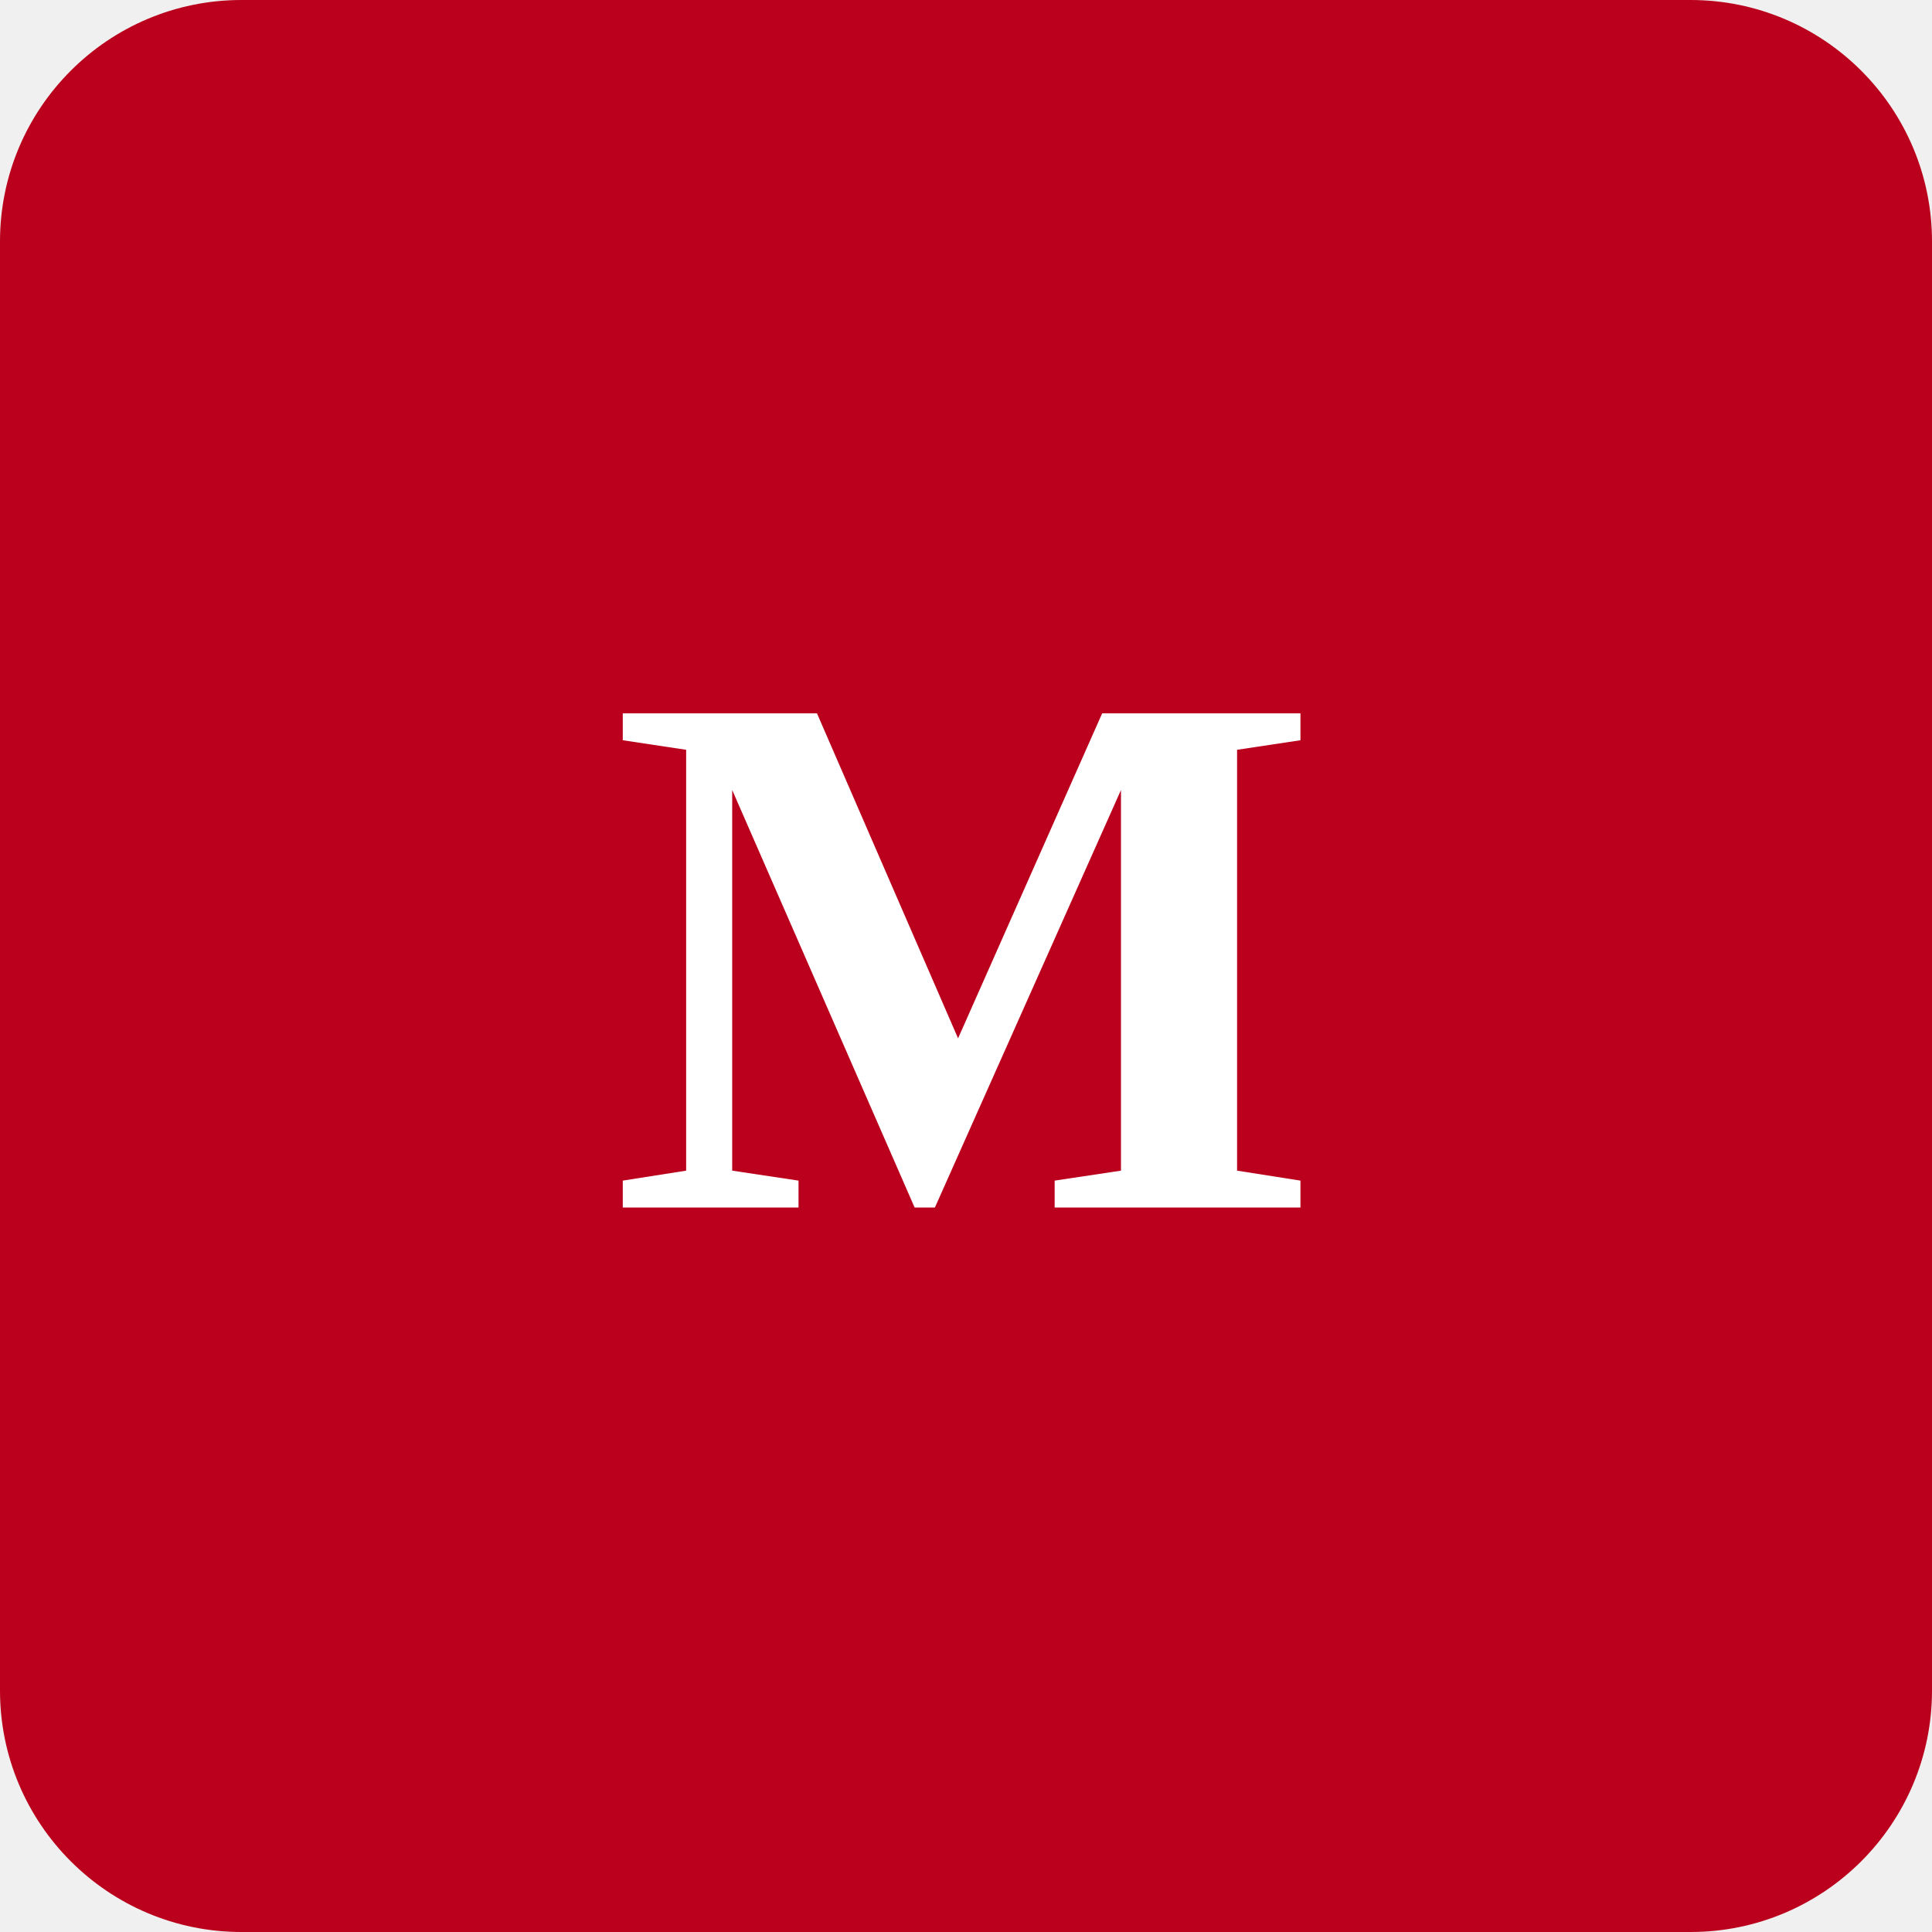
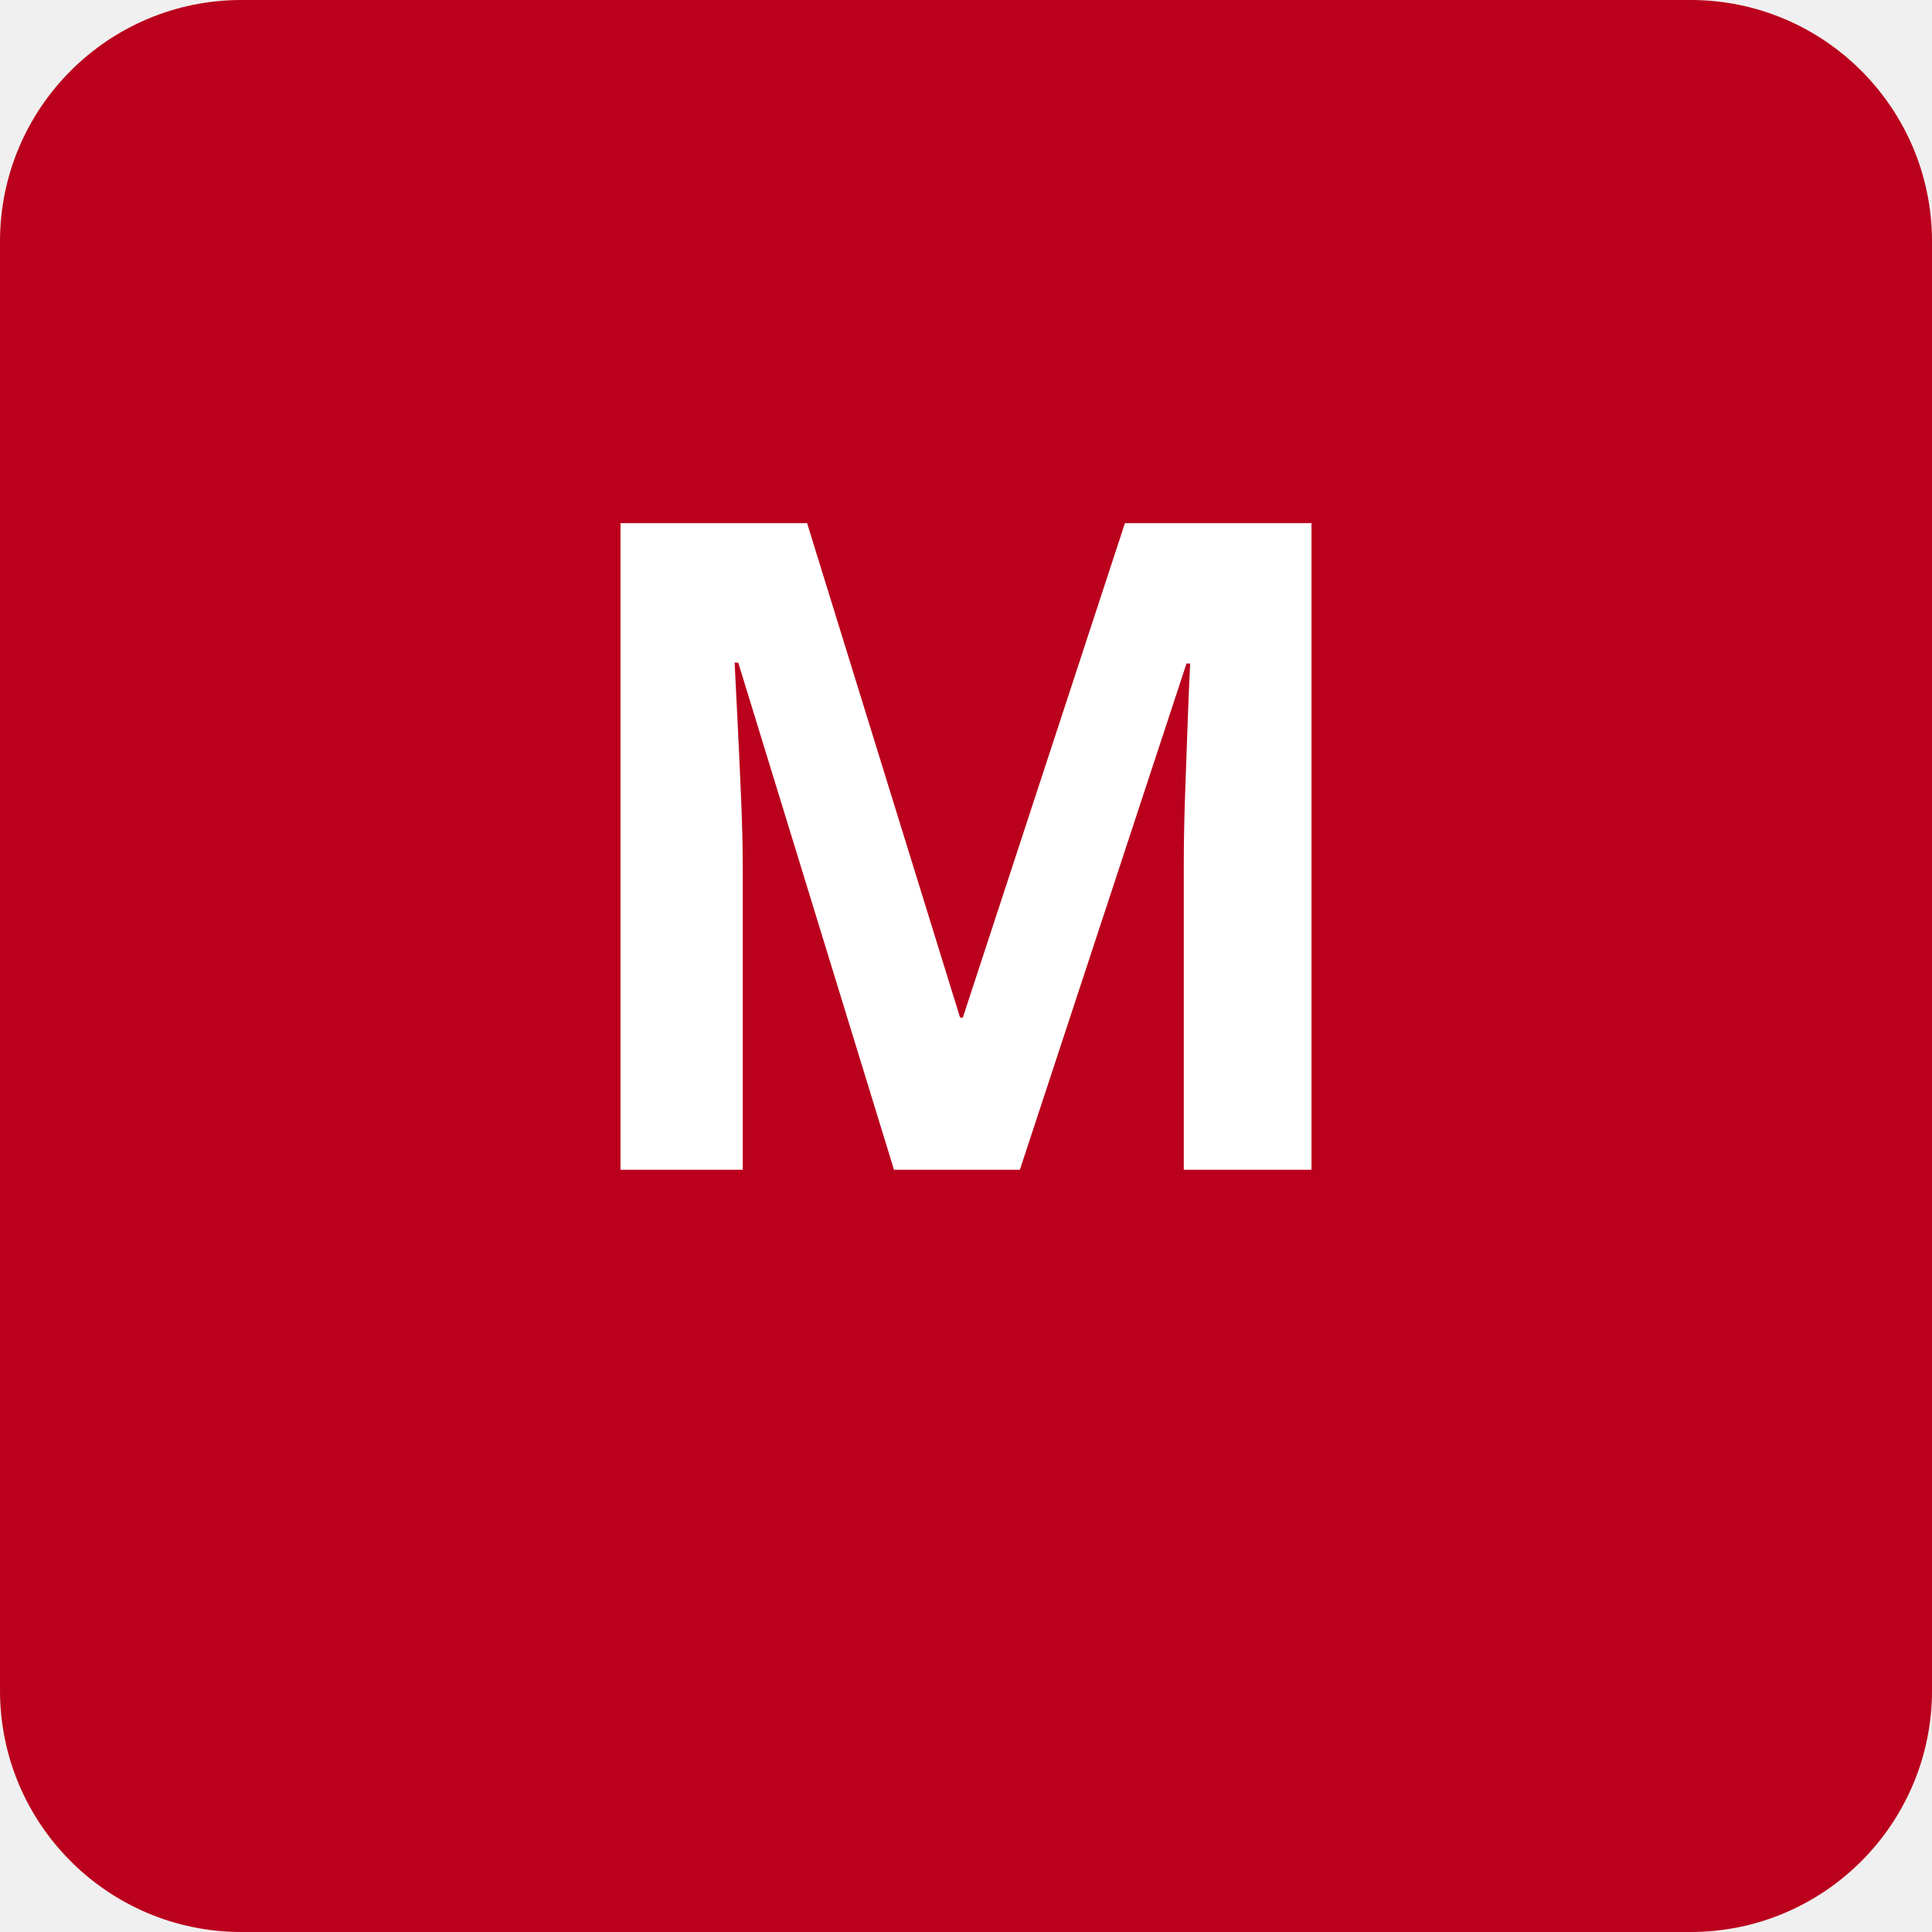
- <svg xmlns="http://www.w3.org/2000/svg" width="512" height="512" viewBox="0 0 512 512">
-   <rect width="512" height="512" fill="#ba001c" rx="64" />
-   <text x="256" y="320" text-anchor="middle" font-size="200" fill="white" font-weight="bold">M</text>
+ <svg xmlns="http://www.w3.org/2000/svg" viewBox="0 0 512 512" width="512" height="512">
+   <rect width="512" height="512" rx="64" fill="#ba001c" />
+   <text x="256" y="310" font-family="Plus Jakarta Sans, sans-serif" font-size="240" font-weight="900" fill="white" text-anchor="middle">M</text>
</svg>
